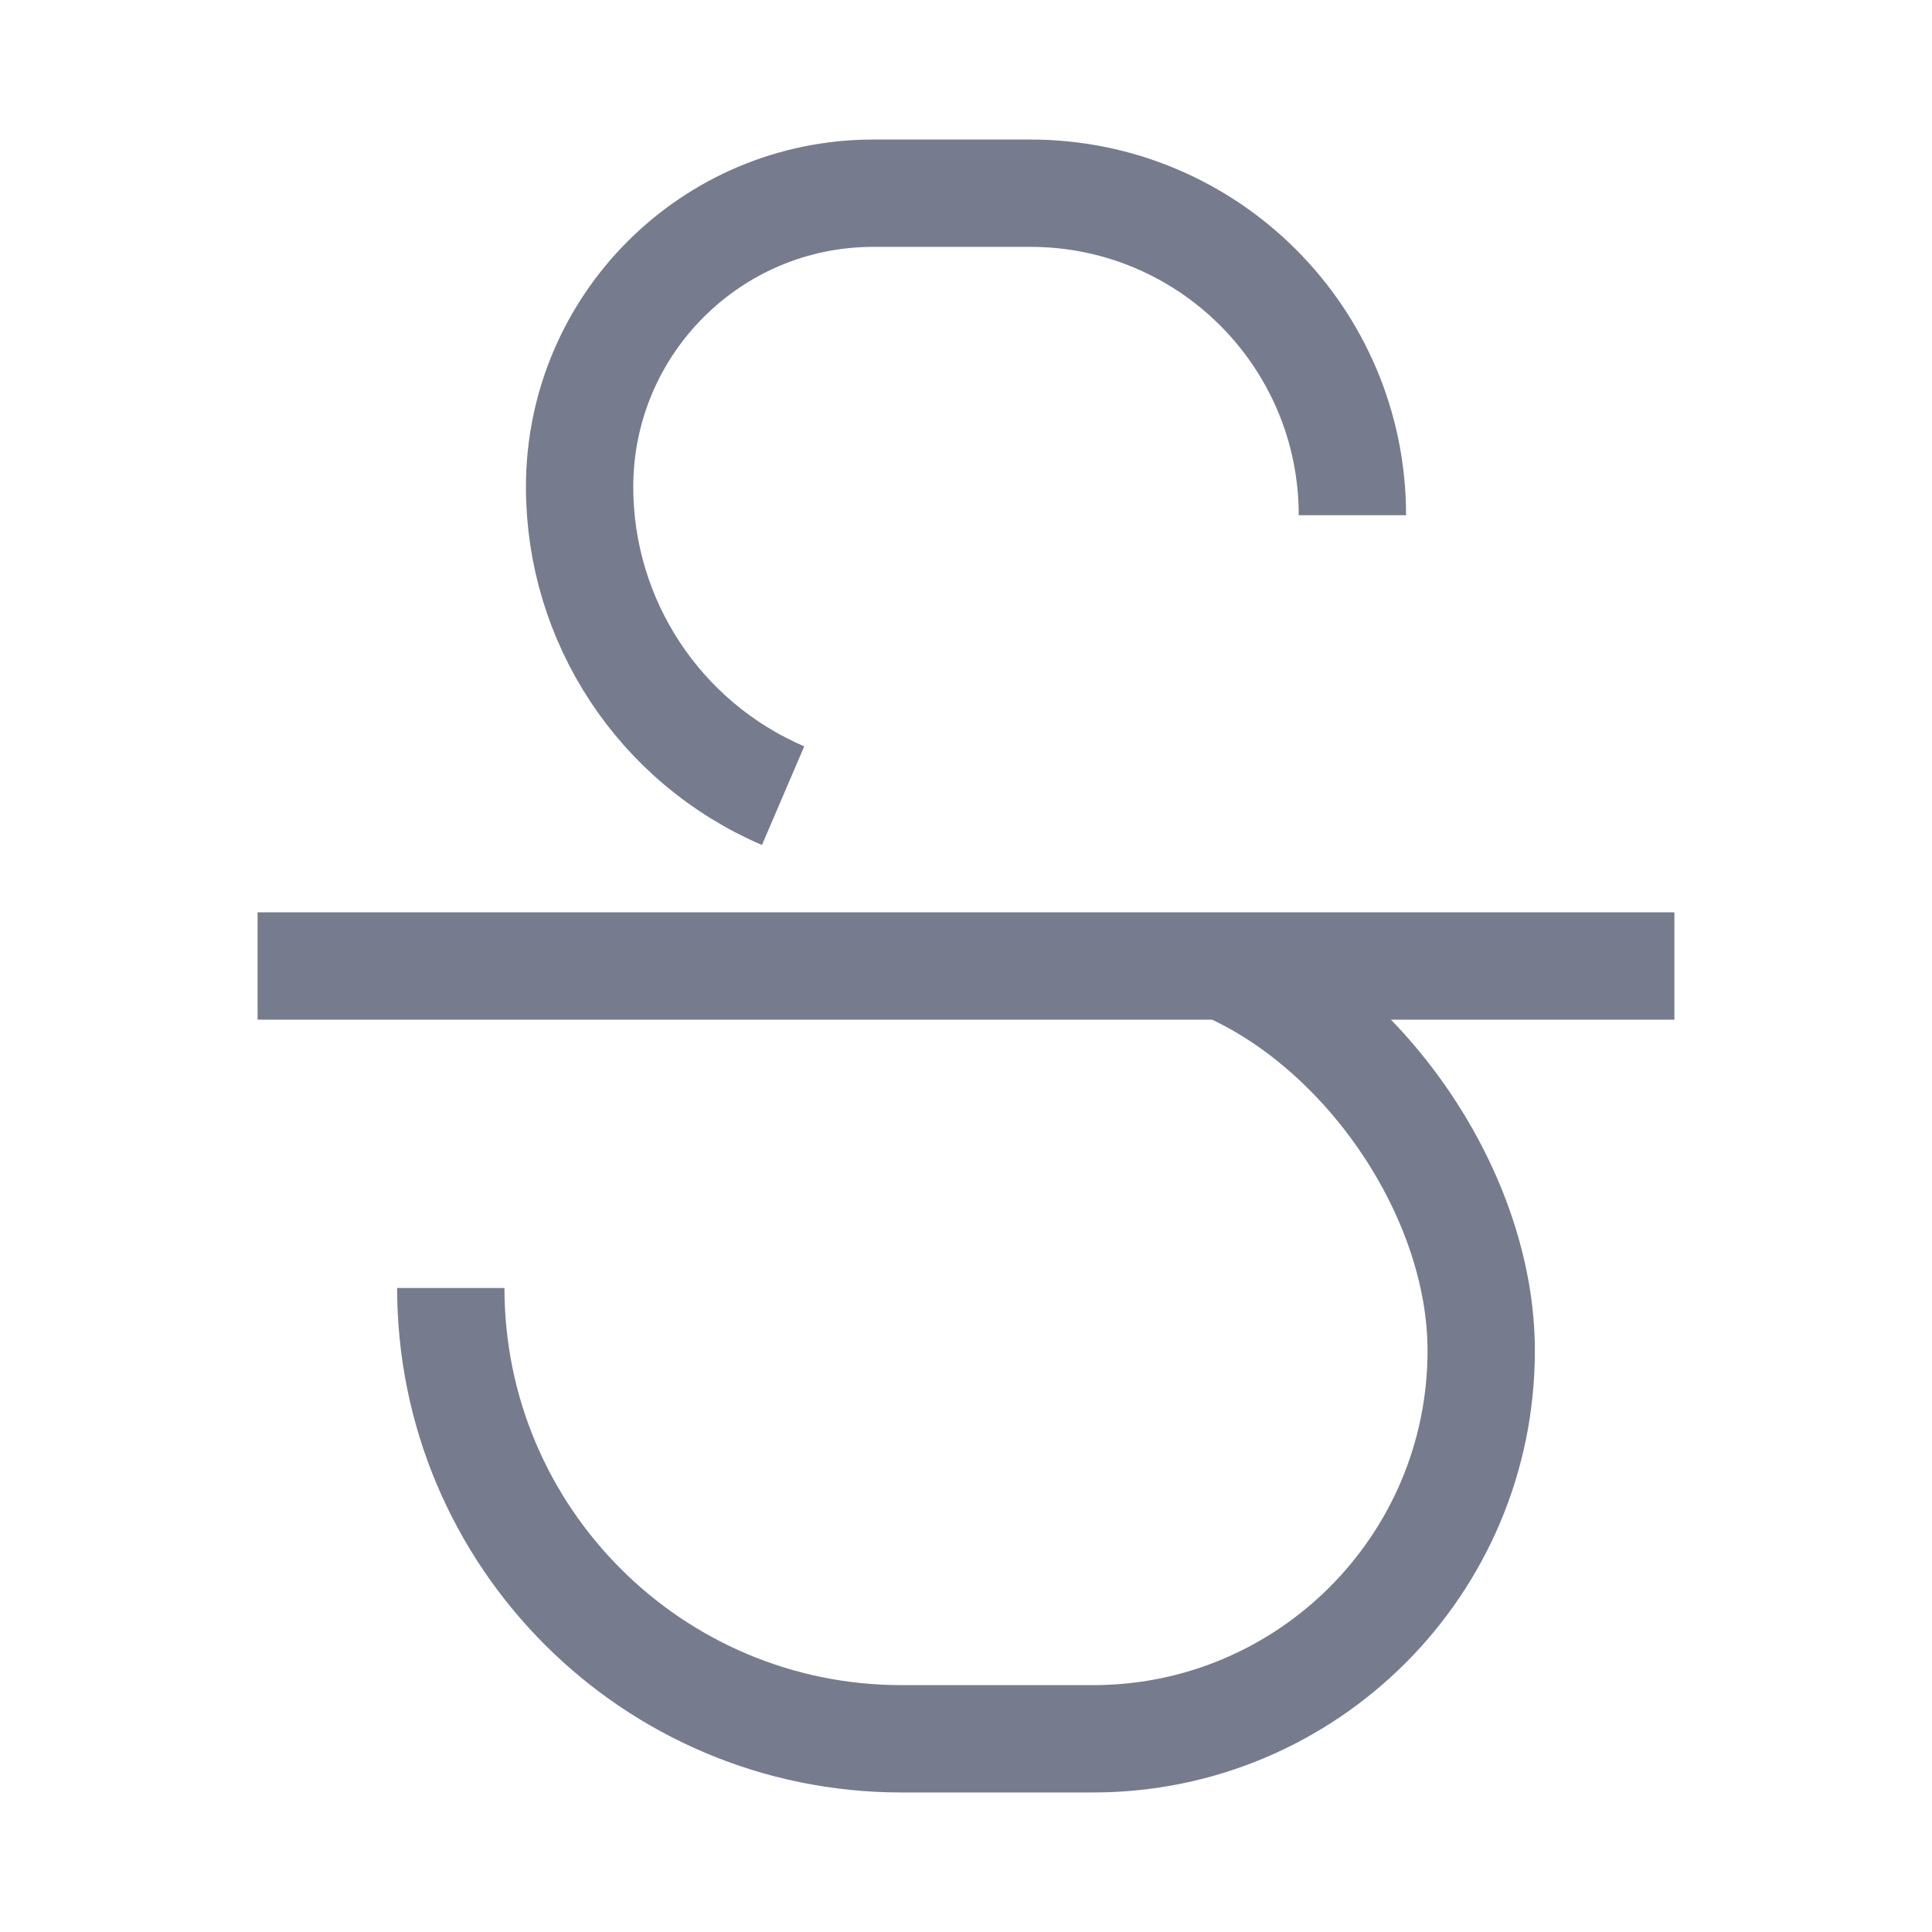
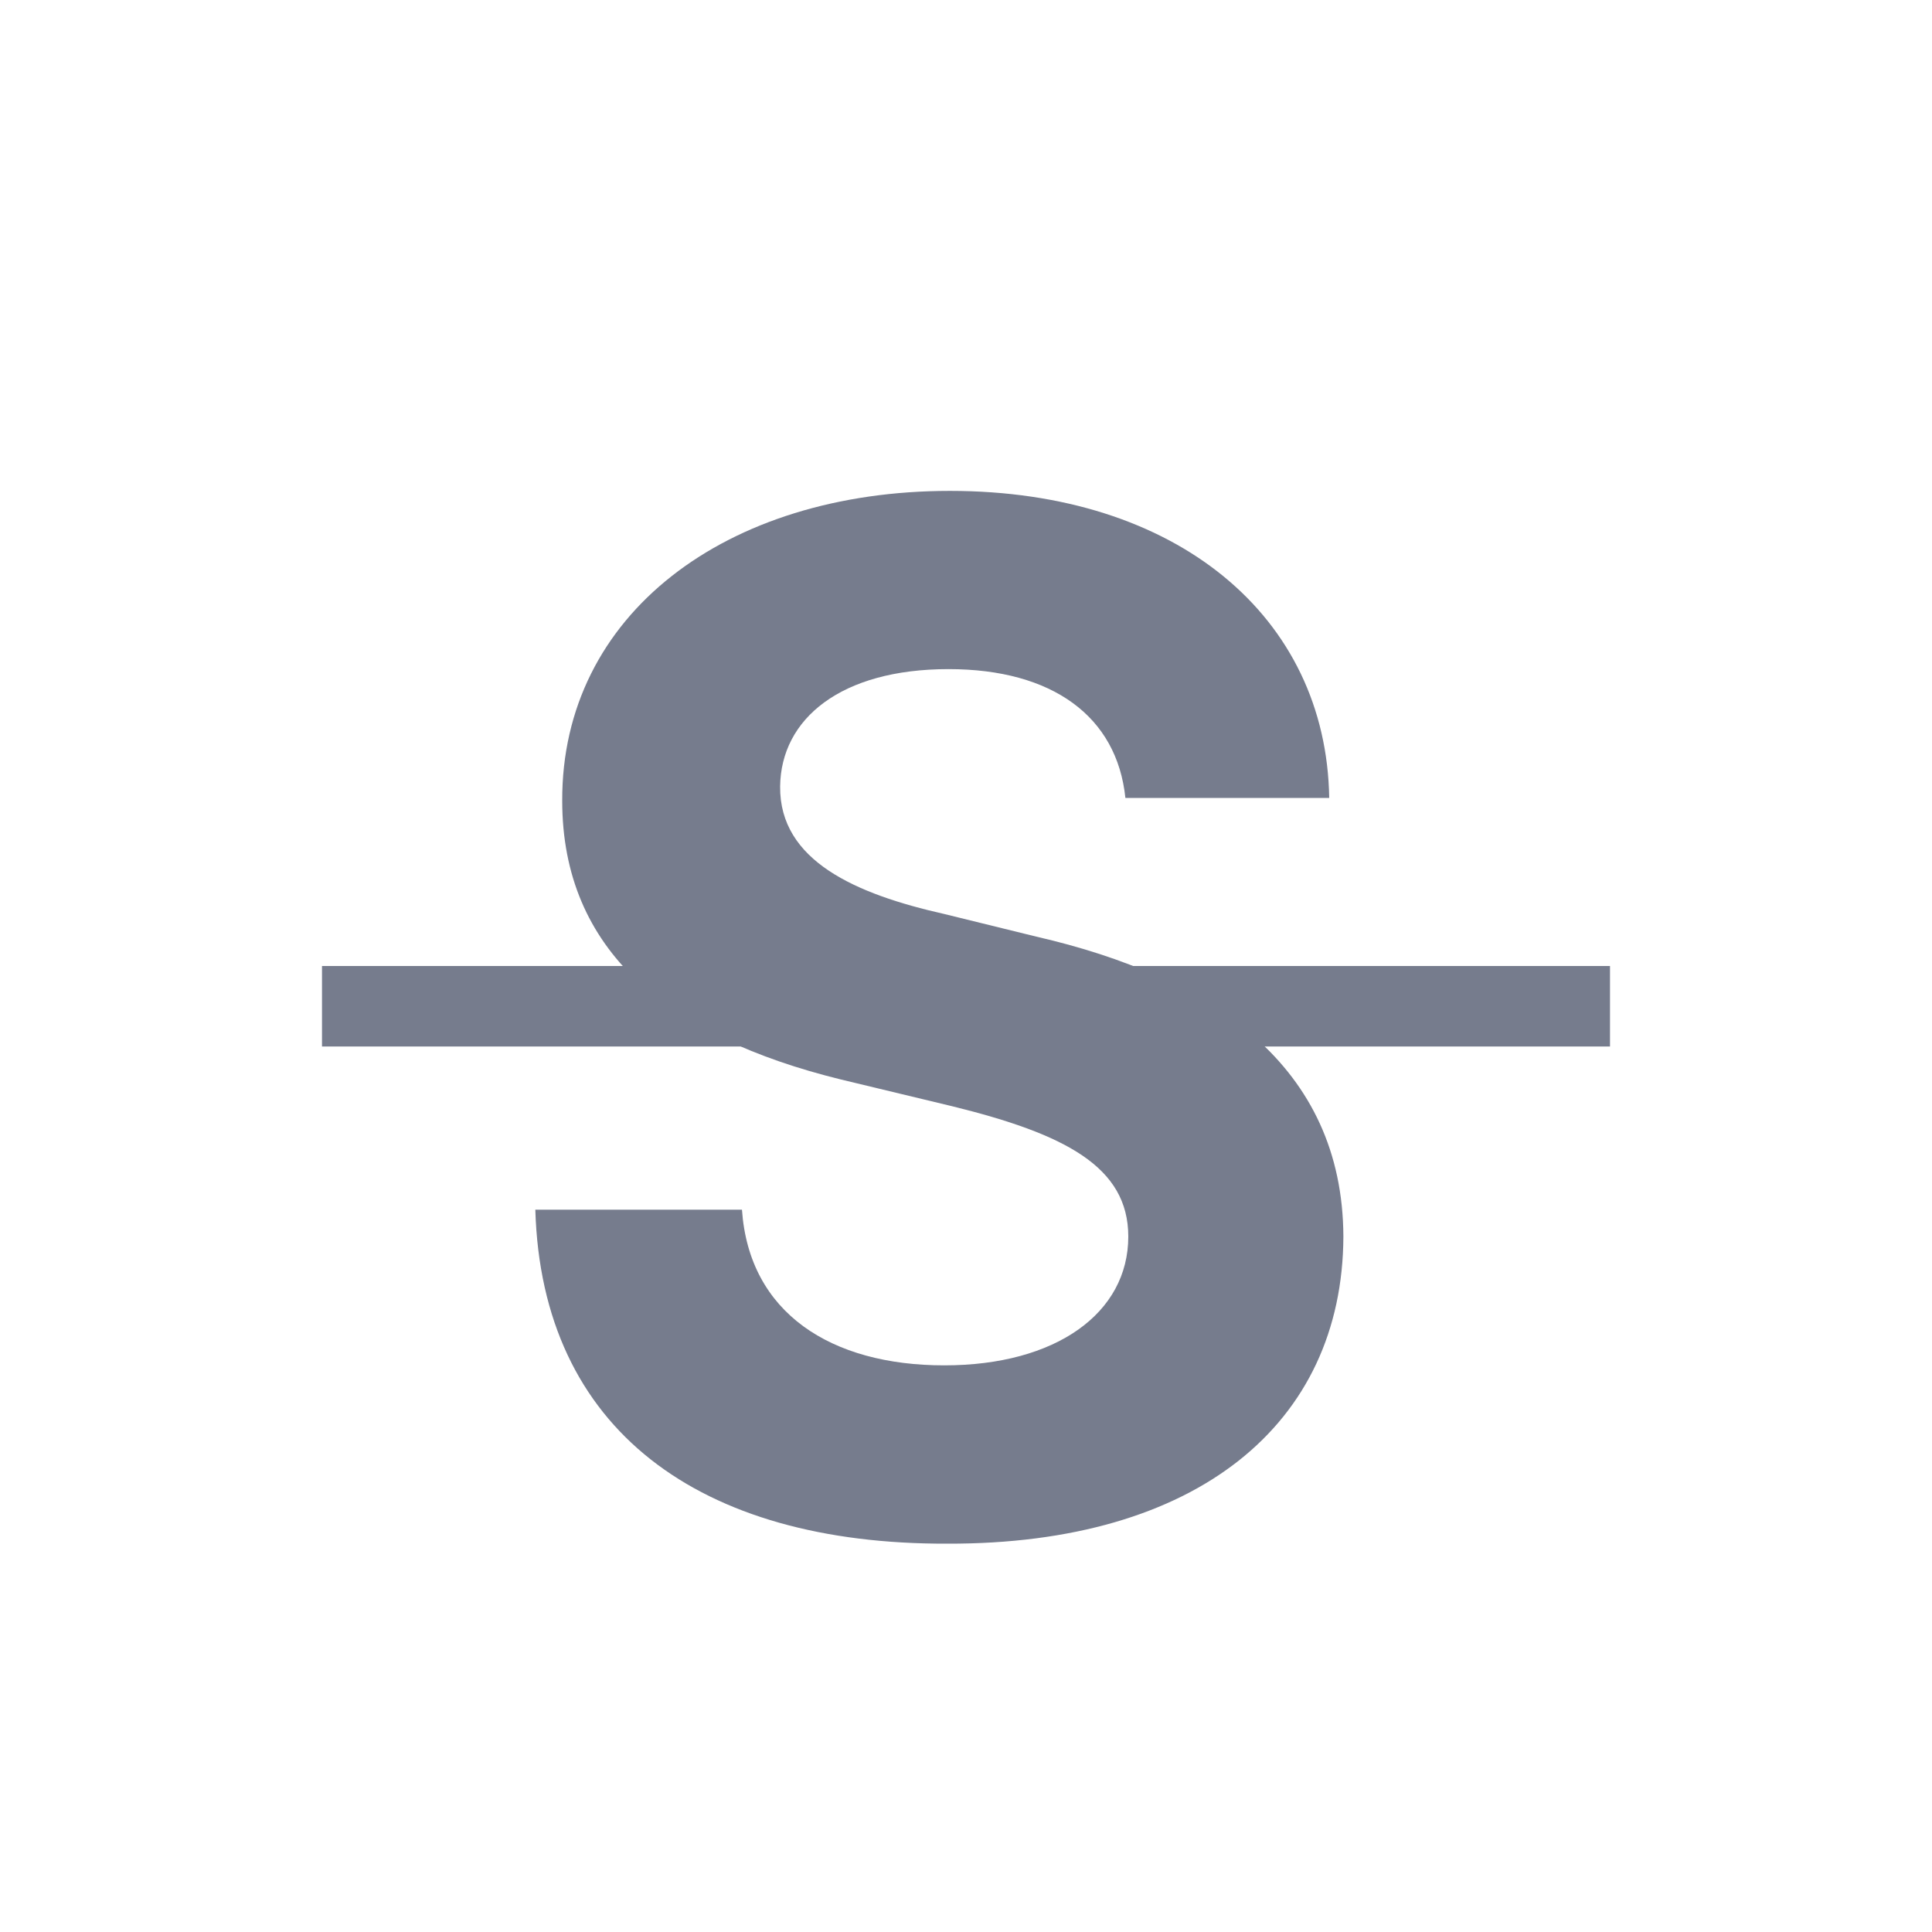
- <svg xmlns="http://www.w3.org/2000/svg" width="18" height="18" viewBox="0 0 18 18" fill="none">
-   <path d="M4.2 12C4.2 14.32 6.08 16.2 8.4 16.2H10.184C12.181 16.2 13.8 14.581 13.8 12.584C13.8 11.138 12.729 9.57 11.4 9M7.296 7.413C6.146 6.92 5.4 5.789 5.4 4.537C5.4 3.026 6.625 1.8 8.137 1.8H9.6C11.257 1.8 12.6 3.143 12.6 4.8M2.4 9H15.6" stroke="#767C8D" />
+ <svg xmlns="http://www.w3.org/2000/svg" width="24" height="24" viewBox="0 0 24 24" fill="none">
+   <path d="M13.98 9.912H16.512C16.477 7.662 14.622 6.098 11.801 6.098C9.015 6.098 6.976 7.636 6.984 9.947C6.984 11.81 8.303 12.883 10.447 13.41L11.836 13.744C13.225 14.087 14.016 14.491 14.016 15.361C14.016 16.311 13.119 16.961 11.73 16.961C10.324 16.961 9.305 16.311 9.217 15.027H6.65C6.729 17.761 8.689 19.185 11.766 19.176C14.868 19.185 16.679 17.69 16.688 15.361C16.679 13.243 15.053 12.136 12.873 11.635L11.73 11.354C10.632 11.107 9.683 10.694 9.691 9.771C9.7 8.928 10.447 8.312 11.783 8.312C13.075 8.312 13.875 8.901 13.98 9.912Z" fill="#767C8D" />
+   <rect x="4" y="12" width="16" height="1" fill="#767C8D" />
</svg>
